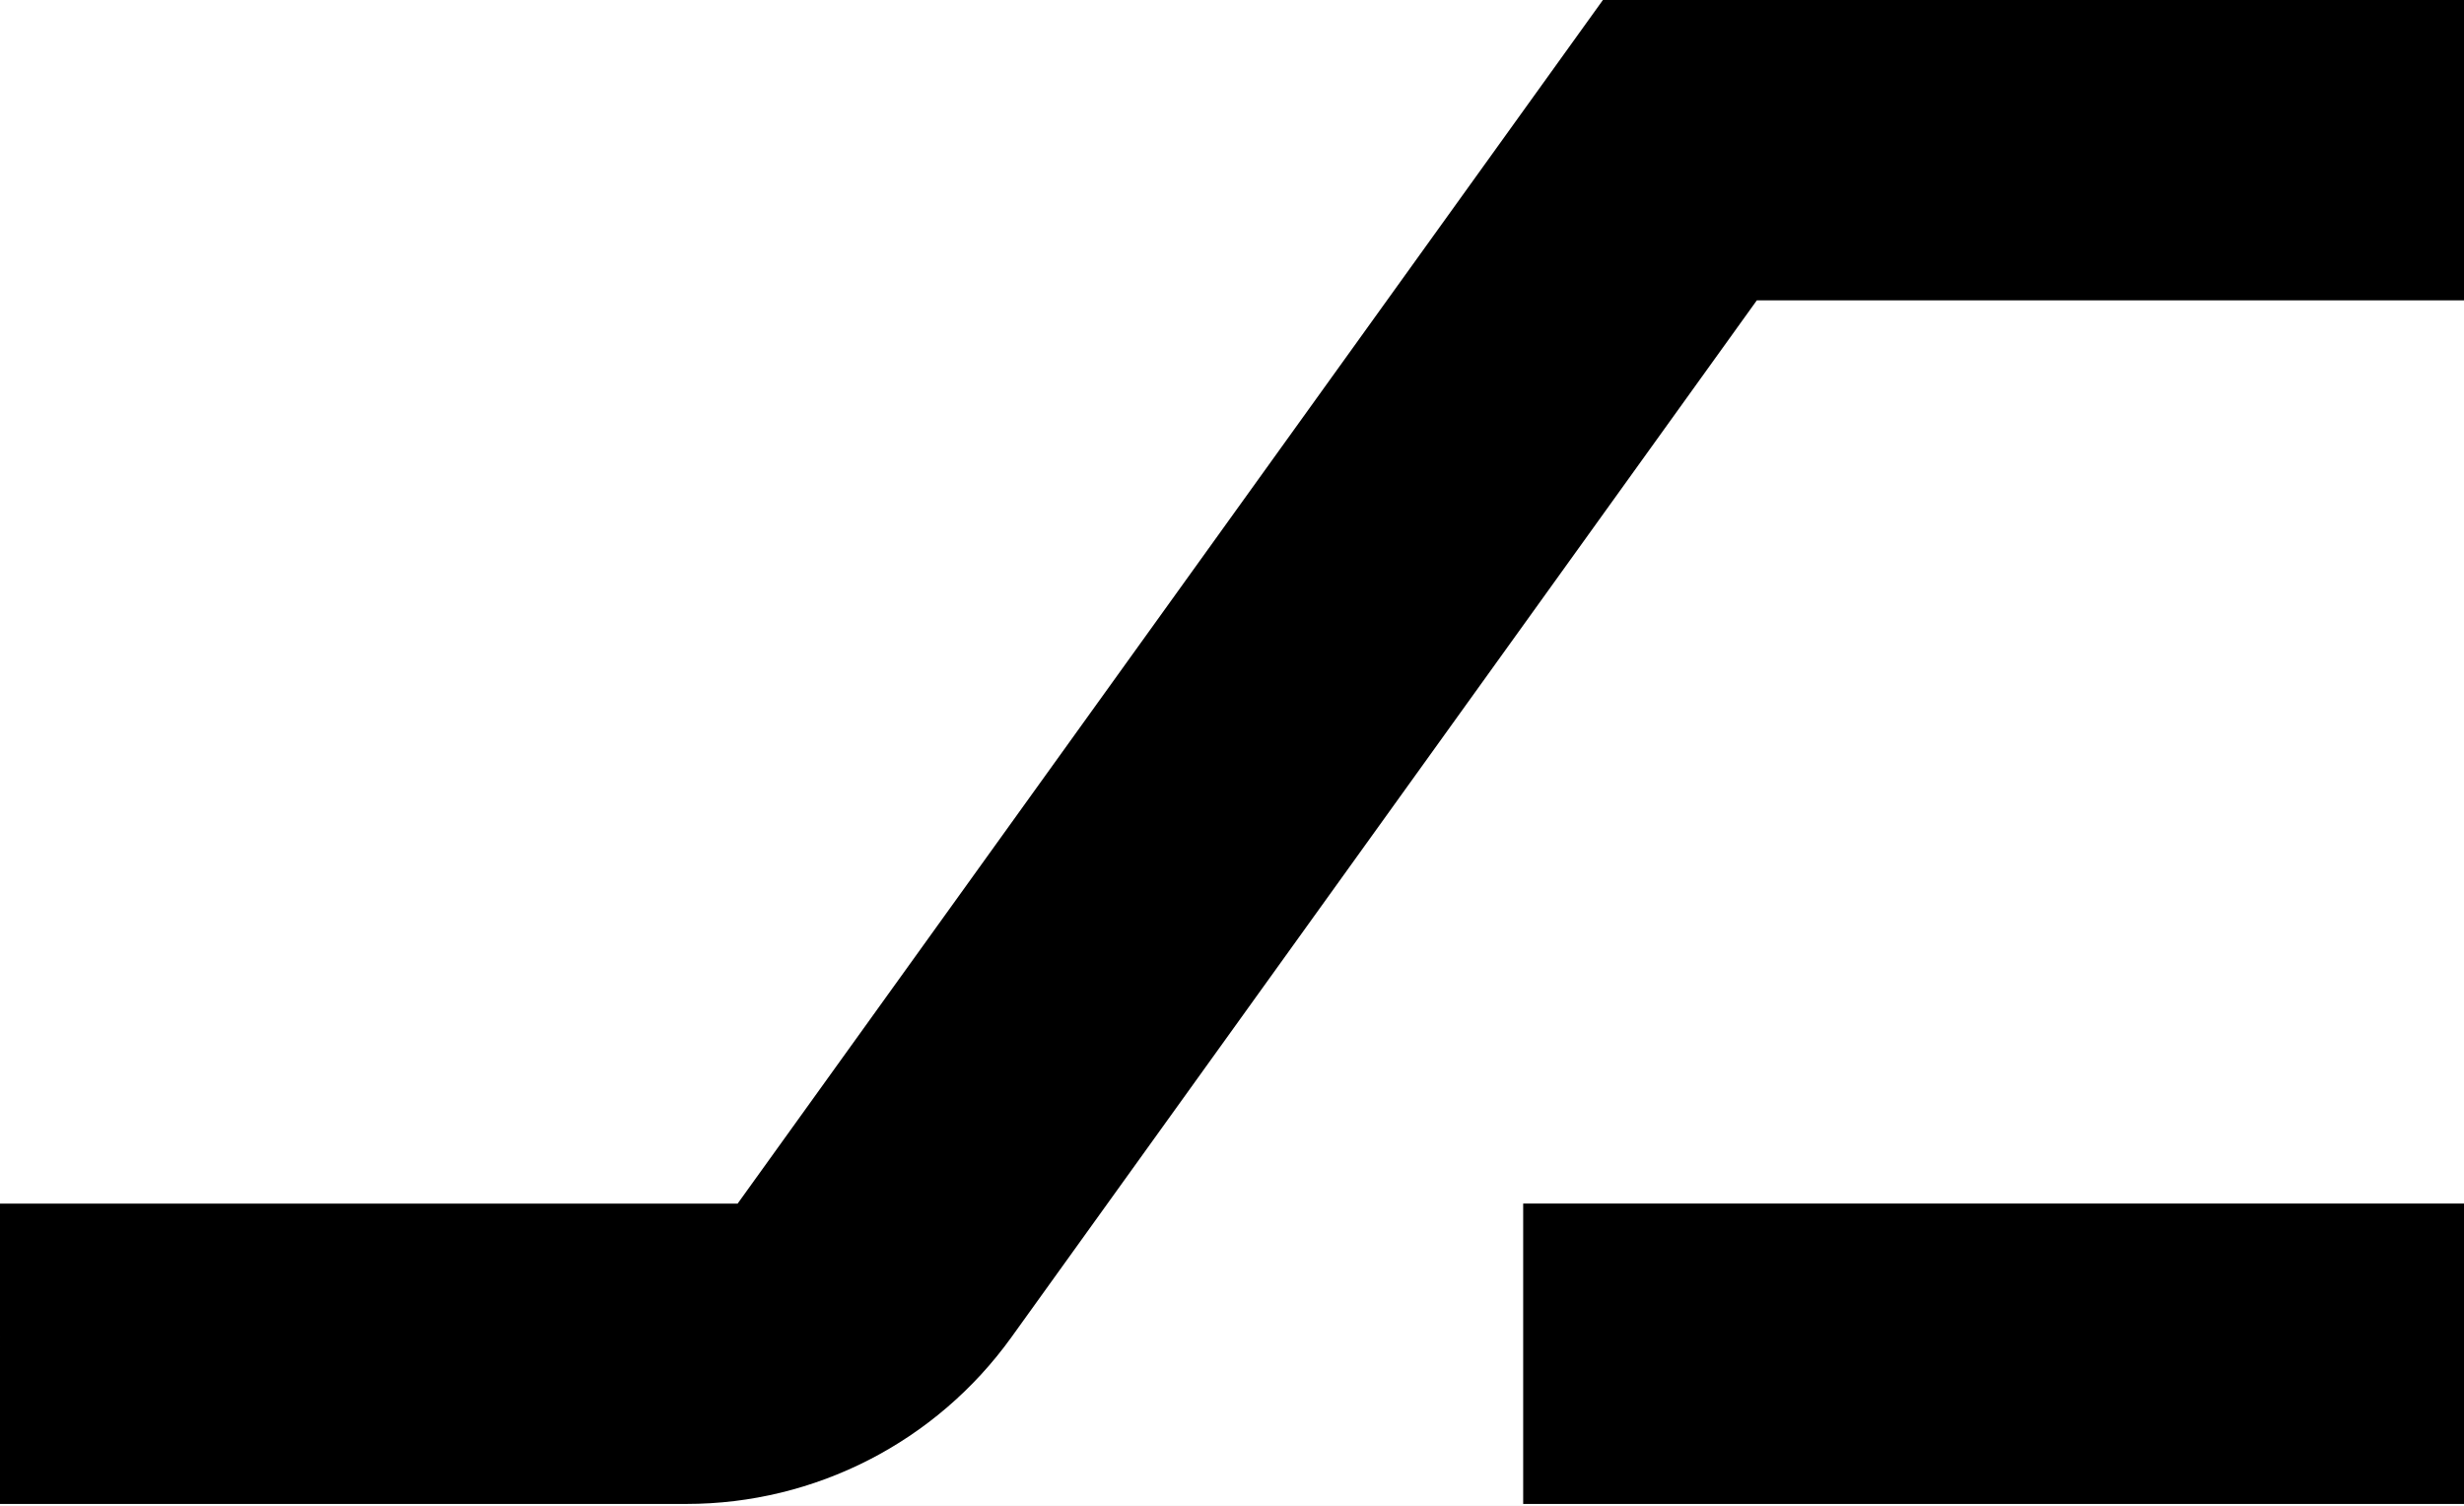
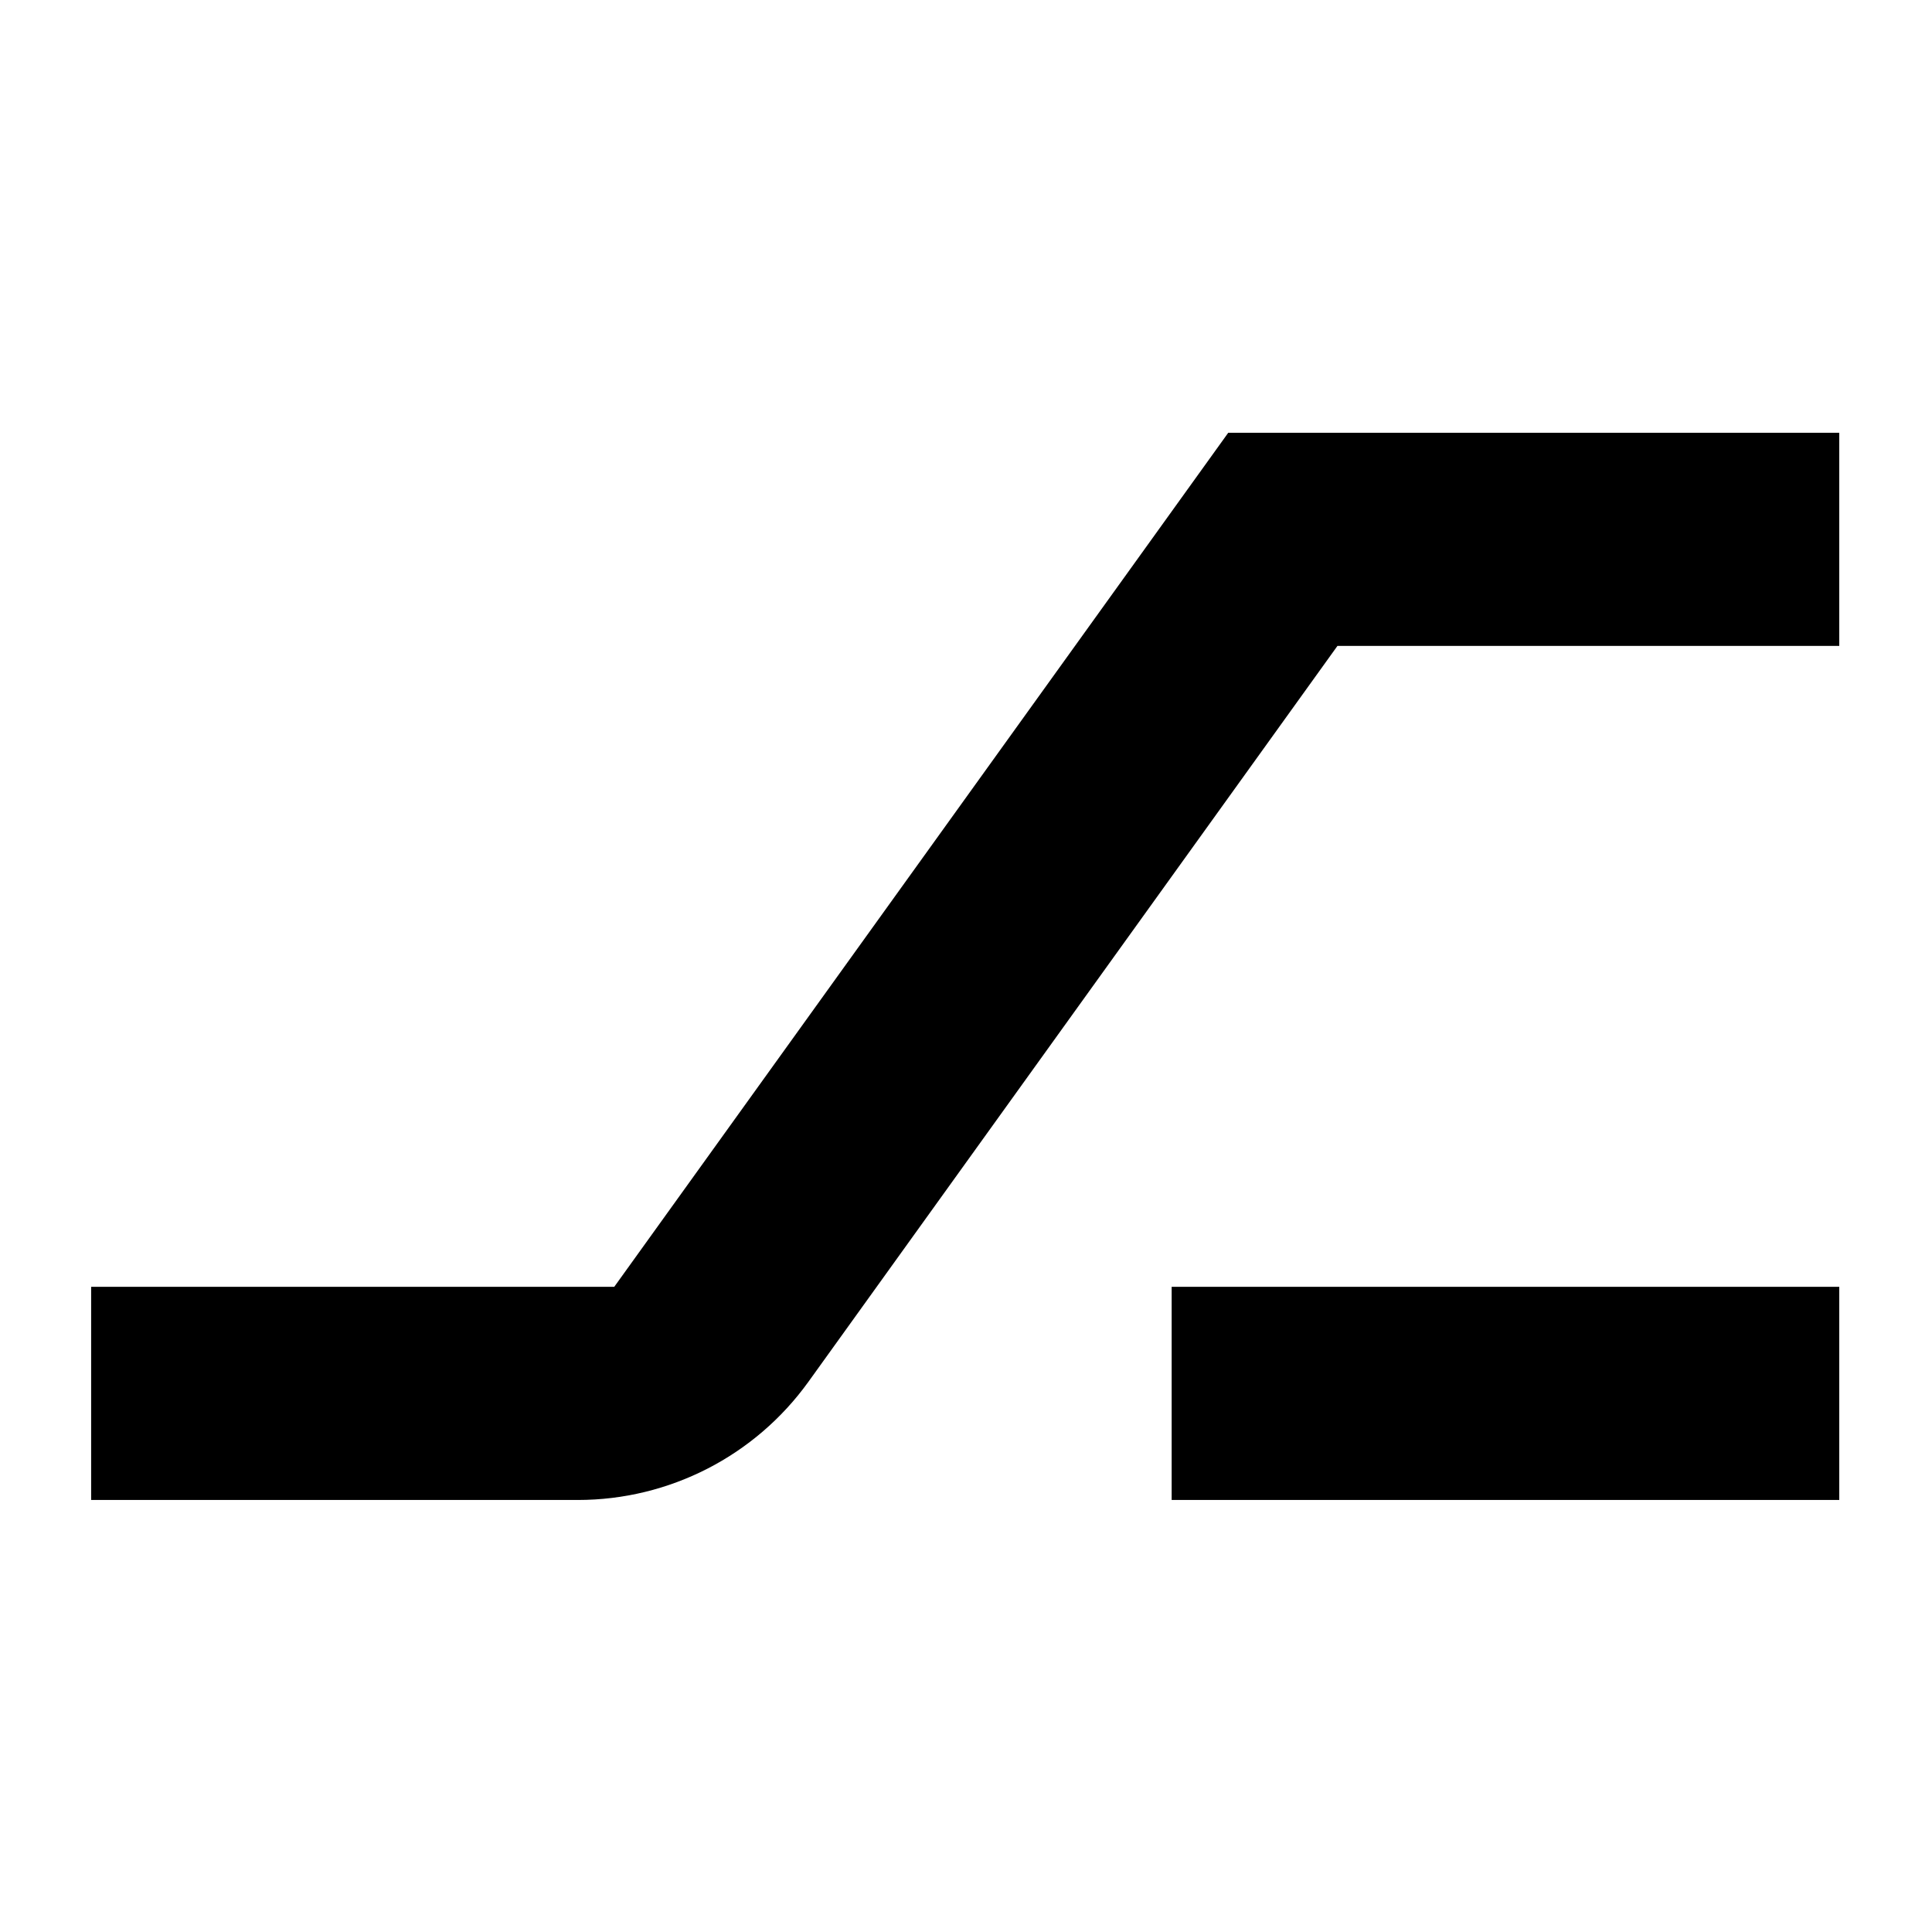
- <svg xmlns="http://www.w3.org/2000/svg" width="905" height="553" viewBox="0 0 905 553" fill="none">
-   <g clip-path="url(#clip0_6_3)">
-     <rect width="905" height="553" fill="white" />
-     <path fill-rule="evenodd" clip-rule="evenodd" d="M905 110.32H645.262L371.462 491.173C343.834 529.603 299.406 552.384 252.086 552.384H0L0.001 442.064H270.928L588.734 1.8855e-05L905 0V110.32ZM559.447 442.061H905V552.381H559.447V442.061Z" fill="black" />
+ <svg xmlns="http://www.w3.org/2000/svg" width="1000" height="1000" viewBox="0 0 1000 1000" fill="none">
+   <rect width="1000" height="1000" fill="white" />
+   <g clip-path="url(#clip0_1_2)">
+     <mask id="mask0_1_2" style="mask-type:luminance" maskUnits="userSpaceOnUse" x="47" y="224" width="905" height="553">
+       <path d="M952 224H47V777H952V224Z" fill="white" />
+     </mask>
+     <g mask="url(#mask0_1_2)">
+       <path d="M952 224H47V777H952V224Z" fill="white" />
+       <path fill-rule="evenodd" clip-rule="evenodd" d="M952 334.32H692.262L418.462 715.173C390.834 753.603 346.406 776.384 299.086 776.384H47L47.001 666.064H317.928L635.734 224L952 224V334.32ZM606.447 666.061H952V776.381H606.447V666.061Z" fill="black" />
+     </g>
  </g>
  <defs>
-     <clipPath id="clip0_6_3">
-       <rect width="905" height="553" fill="white" />
+     <clipPath id="clip0_1_2">
+       <rect width="905" height="553" fill="white" transform="translate(47 224)" />
    </clipPath>
  </defs>
</svg>
